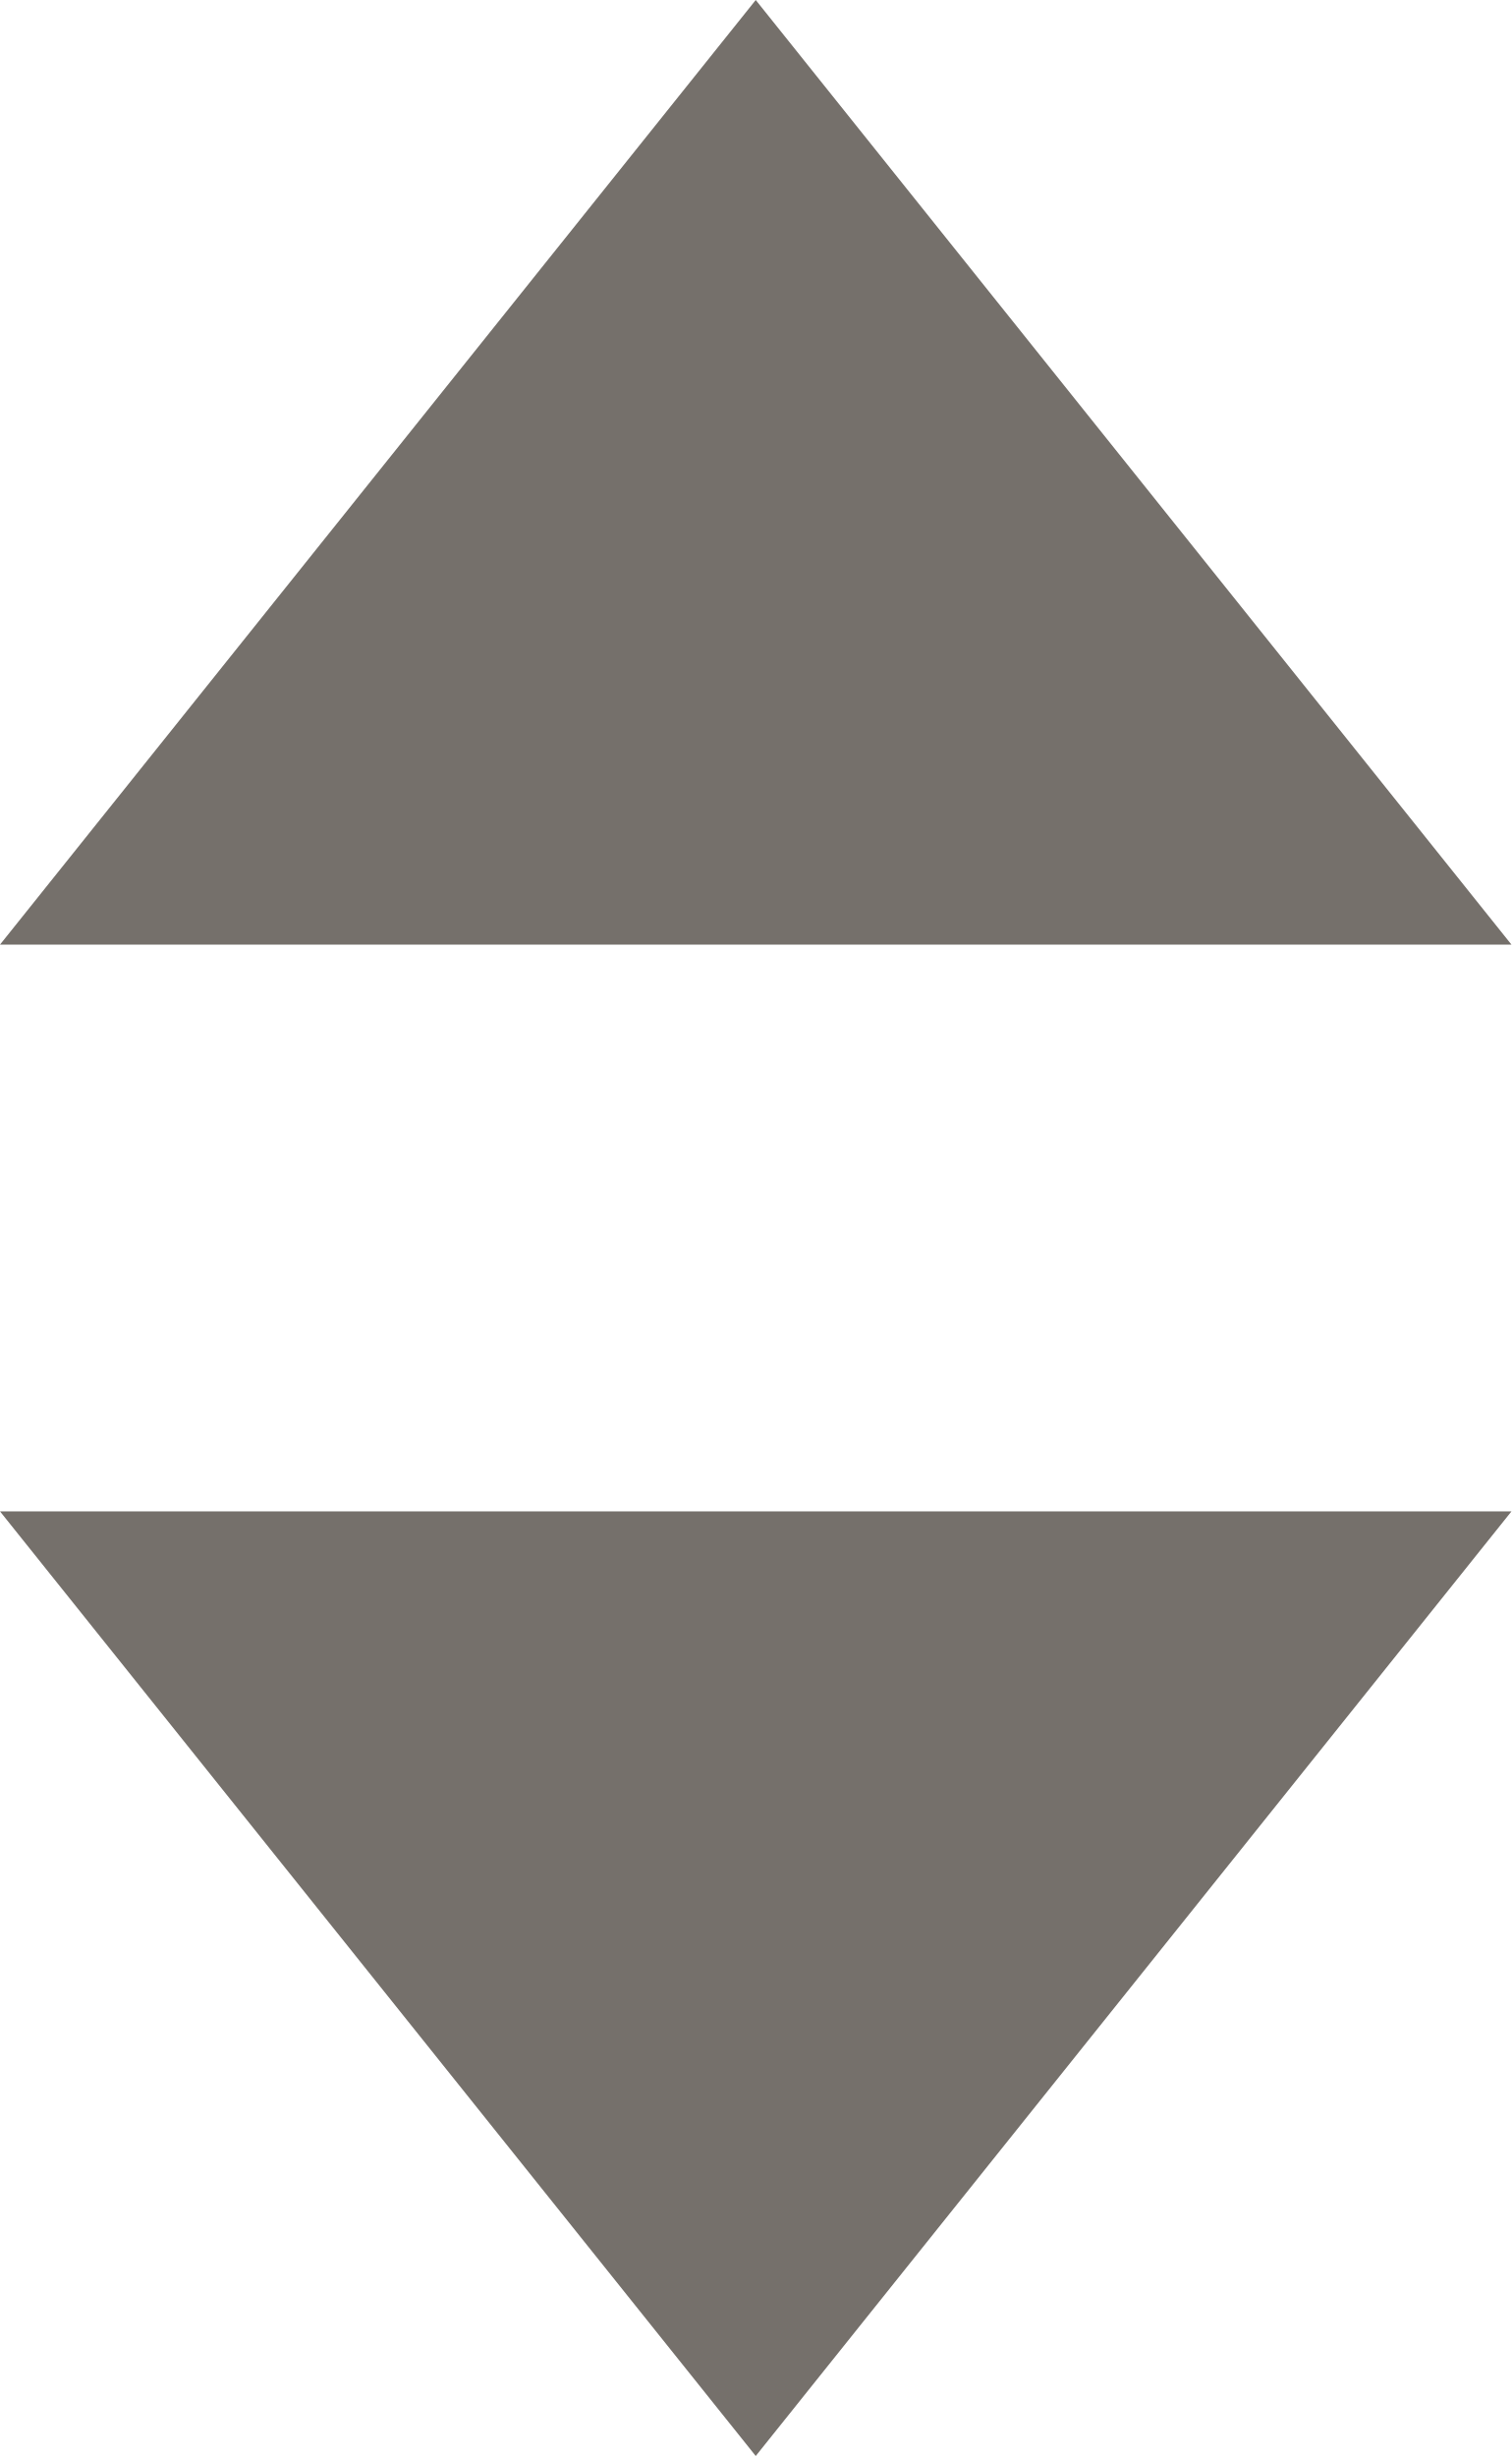
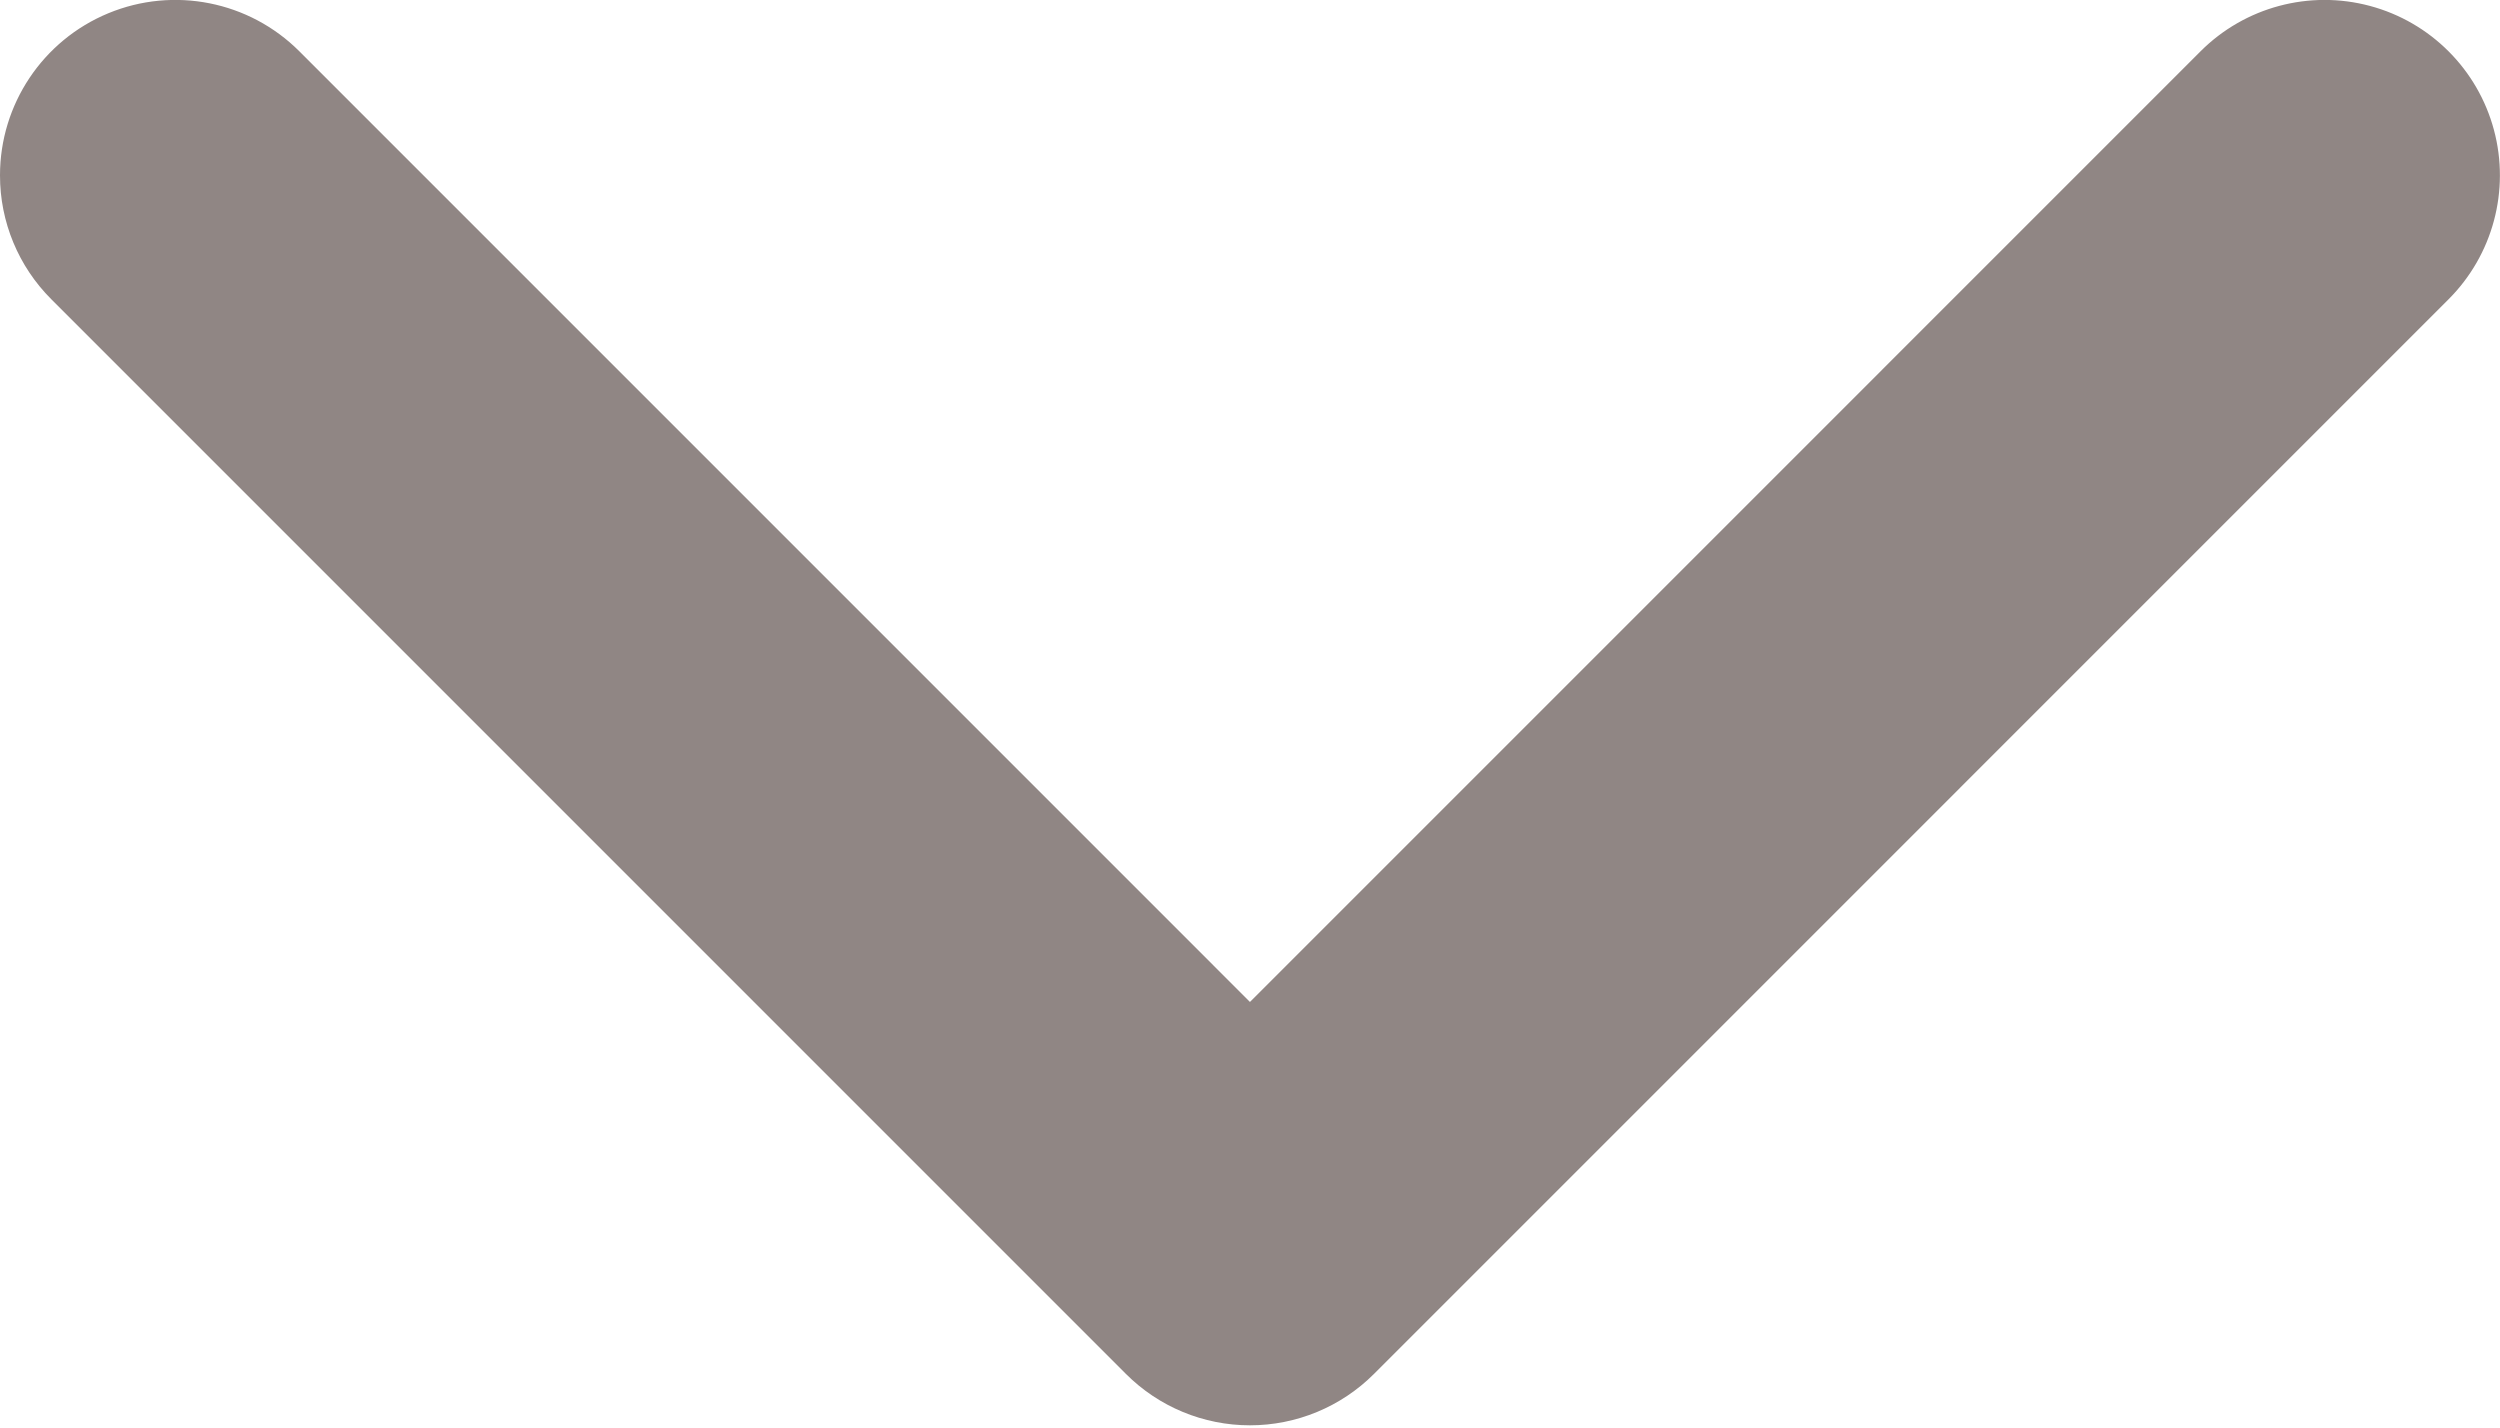
- <svg xmlns="http://www.w3.org/2000/svg" version="1.1" id="Layer_1" x="0px" y="0px" width="8px" height="13px" viewBox="0 0 8 13" enable-background="new 0 0 8 13" xml:space="preserve">
-   <g>
-     <g>
-       <polygon fill="#75706b" points="0,8 4,13 8,8   " />
-     </g>
-   </g>
-   <g>
-     <g>
-       <polygon fill="#75706b" points="4,0 0,5 8,5   " />
-     </g>
-   </g>
+ <svg xmlns="http://www.w3.org/2000/svg" width="499px" height="285px" viewBox="0 0 499 285" version="1.1">
+   <path d="M-2.66453526e-14,35 C-0.005,20.841 8.521,8.074 21.601,2.654 C34.681,-2.767 49.739,0.228 59.75,10.24 L249.49,199.99 L439.23,10.24 C448.072,1.398 460.96,-2.056 473.039,1.181 C485.118,4.417 494.553,13.852 497.789,25.931 C501.026,38.01 497.572,50.898 488.73,59.74 L274.24,274.24 C267.676,280.805 258.773,284.493 249.49,284.493 C240.207,284.493 231.304,280.805 224.74,274.24 L10.25,59.74 C3.679,53.185 -0.01,44.282 -2.66453526e-14,35 Z" fill="#908684" fill-rule="nonzero" />
</svg>
